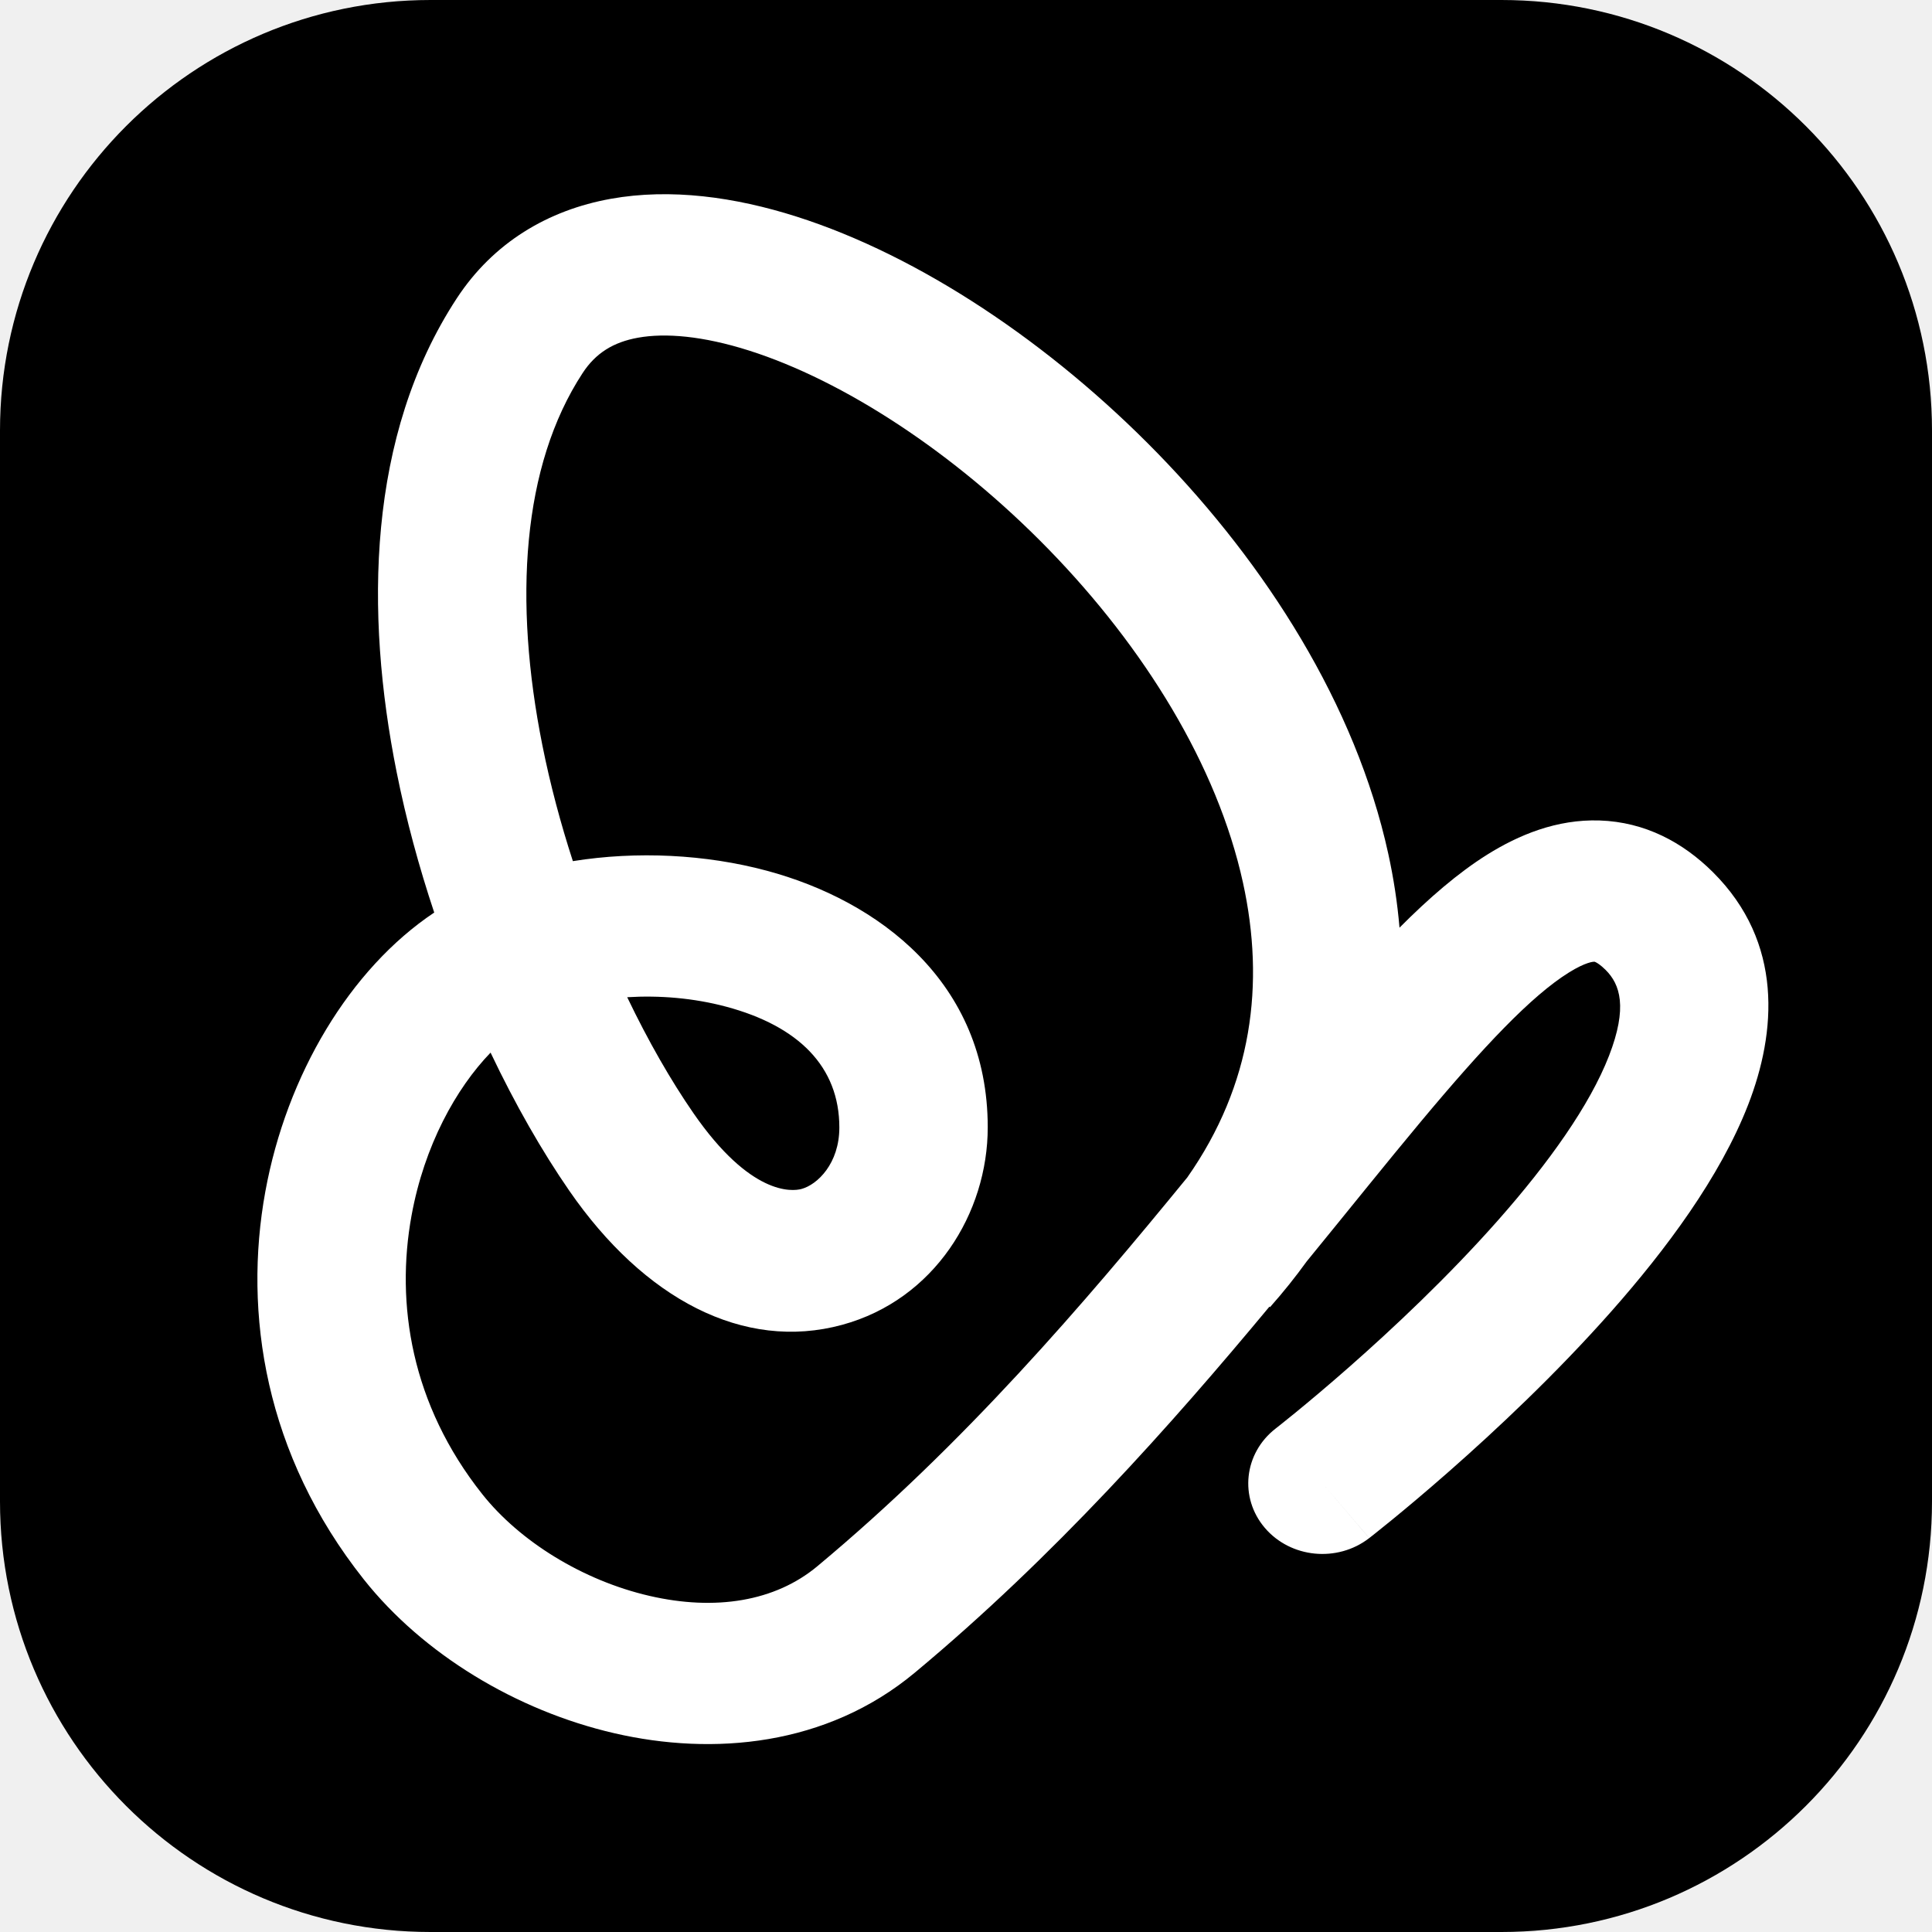
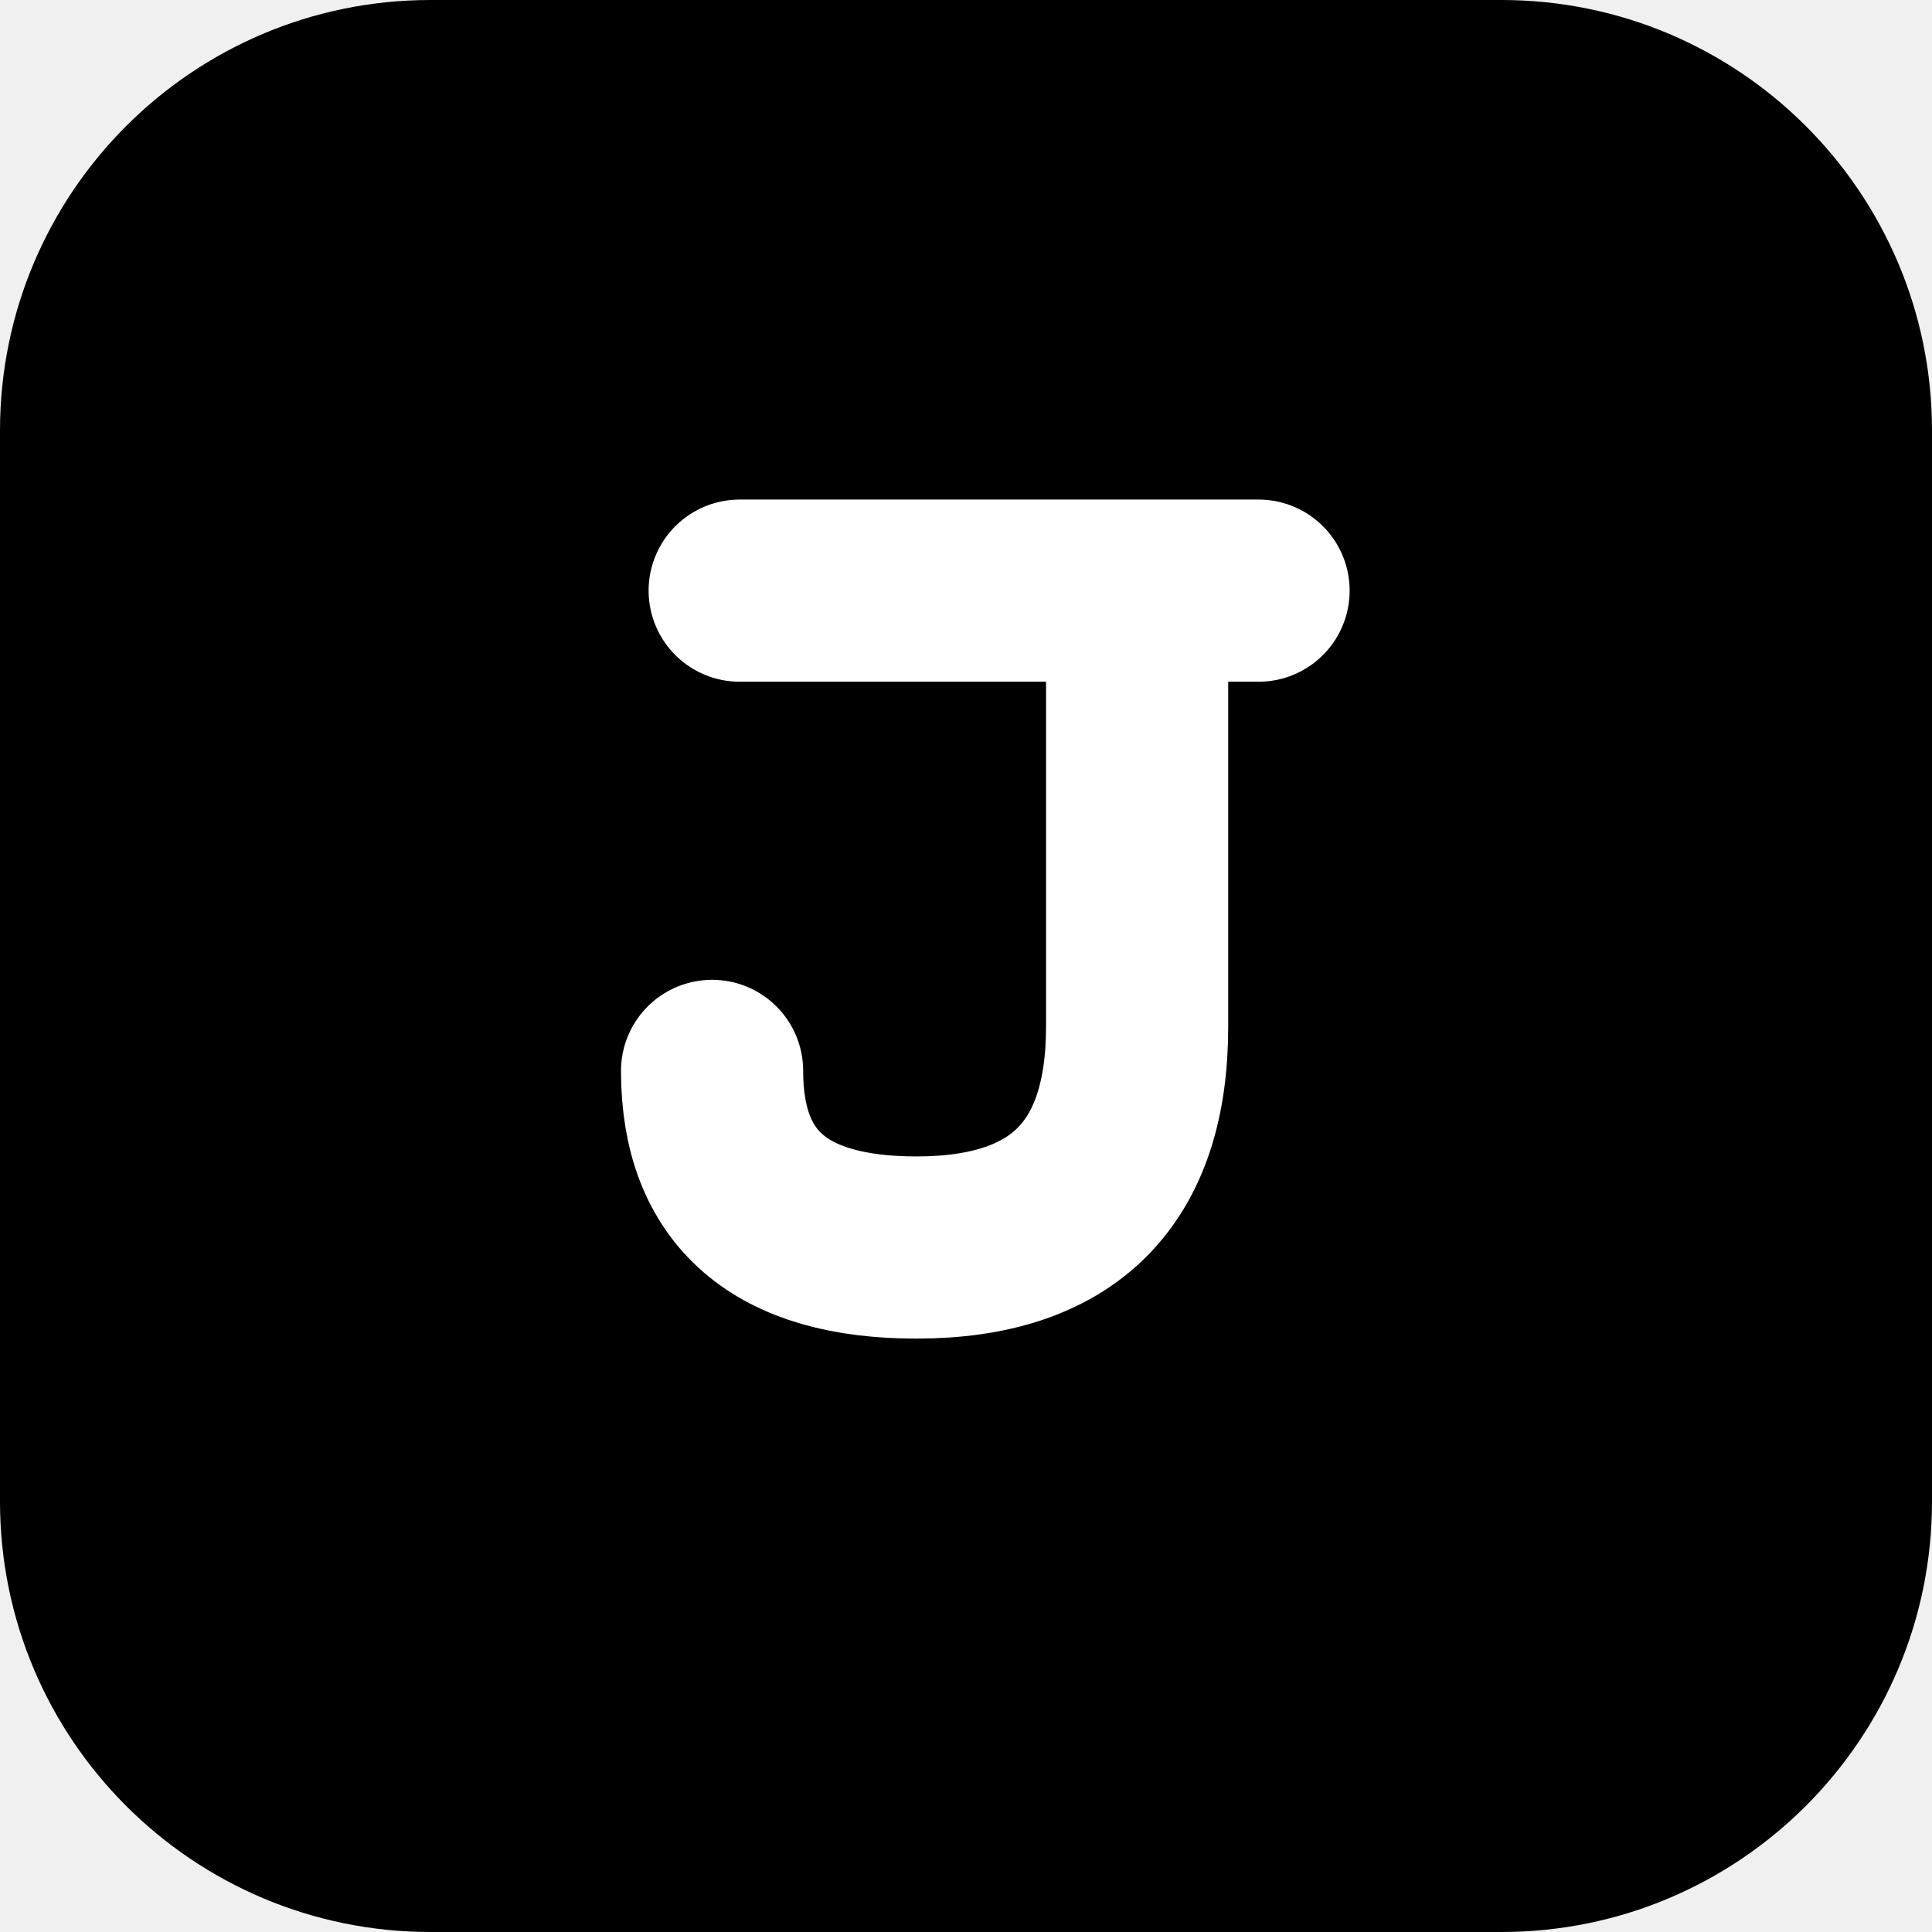
<svg xmlns="http://www.w3.org/2000/svg" width="48" height="48" viewBox="0 0 700 700" fill="none">
  <rect width="700" height="700" rx="156" fill="black" />
-   <path transform="translate(350,350) scale(1.05) translate(-350,-350)" d="M291.495 91.399C333.897 104.892 379.155 135.075 416.229 173.191C453.389 211.394 484.429 259.725 495.708 311.251C497.555 319.693 498.865 328.216 499.586 336.776C509.755 326.554 519.867 317.815 529.89 311.547C540.647 304.821 553.808 299.297 568.641 299.785C584.29 300.299 597.395 307.326 607.747 317.632C632.173 341.947 629.612 372.898 619.872 397.936C610.185 422.833 591.557 447.826 572.732 469.124C553.591 490.78 532.713 510.308 516.779 524.318C508.775 531.355 501.936 537.073 497.07 541.052C494.635 543.043 492.689 544.603 491.334 545.679C490.657 546.217 490.126 546.635 489.756 546.926C489.571 547.071 489.425 547.184 489.321 547.265C489.269 547.305 489.227 547.338 489.196 547.362C489.181 547.374 489.168 547.385 489.157 547.393C489.153 547.397 489.147 547.401 489.144 547.403C489.134 547.4 488.837 547.06 473.001 528.499L489.135 547.411C478.157 555.911 462.033 554.334 453.122 543.89C444.213 533.448 445.887 518.094 456.861 509.592C456.863 509.591 456.865 509.588 456.869 509.586C456.88 509.577 456.902 509.561 456.933 509.536C456.997 509.487 457.101 509.404 457.245 509.292C457.533 509.066 457.979 508.715 458.569 508.247C459.749 507.31 461.506 505.901 463.742 504.073C468.216 500.414 474.589 495.088 482.073 488.508C497.114 475.284 516.315 457.282 533.578 437.75C551.157 417.862 565.26 398.01 571.859 381.048C578.403 364.227 575.681 356.302 570.724 351.367C568.928 349.579 567.744 348.902 567.267 348.676C566.888 348.496 566.811 348.52 566.804 348.52C566.605 348.513 563.971 348.537 557.953 352.3C545.161 360.299 528.815 377.492 506.807 403.867C494.927 418.106 481.871 434.435 467.547 451.957C463.709 457.28 459.503 462.538 454.91 467.717L454.702 467.549C420.808 508.347 380.37 553.856 332.335 593.848C301.853 619.226 262.656 622.597 228.642 614.743C194.834 606.936 162.658 587.448 142.217 561.686C108.054 518.631 100.57 469.801 108.223 427.836C115.56 387.606 137.391 351.005 166.502 331.557C161.248 315.813 156.813 299.49 153.519 283.013C142.593 228.368 143.239 167.031 174.28 119.619C186.922 100.31 205.846 89.153 227.387 85.277C248.1 81.55 270.278 84.648 291.495 91.399ZM378.642 206.356C345.773 172.563 307.463 147.917 275.208 137.654C259.096 132.527 246.171 131.514 236.828 133.195C228.314 134.727 222.227 138.497 217.721 145.38C196.712 177.468 193.858 224.004 203.82 273.827C206.532 287.394 210.127 300.834 214.345 313.817C236.45 310.276 260.156 311.463 281.22 317.11C319.621 327.403 357.501 355.419 357.501 405.654C357.501 435.255 339.111 465.136 307.278 473.815C273.211 483.103 238.854 464.822 213.105 427.541C203.716 413.947 194.443 397.766 185.947 379.89C174.028 392.223 163.08 411.953 158.673 436.118C153.128 466.518 158.514 501.286 183.085 532.253C195.993 548.522 217.742 562.031 240.771 567.349C263.594 572.619 284.147 569.24 298.664 557.154C349.383 514.927 390.709 466.547 426.366 422.952C448.879 390.86 453.195 356.06 445.578 321.265C436.703 280.718 411.425 240.06 378.642 206.356ZM306.296 405.722C306.296 384.769 292.223 370.736 267.284 364.051C256.012 361.03 244.156 360.087 233.095 360.771C240.361 375.935 248.168 389.513 255.897 400.704C275.647 429.298 289.989 427.822 293.247 426.934C298.737 425.437 306.296 418.161 306.296 405.722Z" fill="white" />
+   <path d="M 268 214 H 456 M 412 214 V 372 Q 412 452 332 452 Q 258 452 258 388" fill="none" stroke="white" stroke-width="66" stroke-linecap="round" stroke-linejoin="round" />
</svg>
